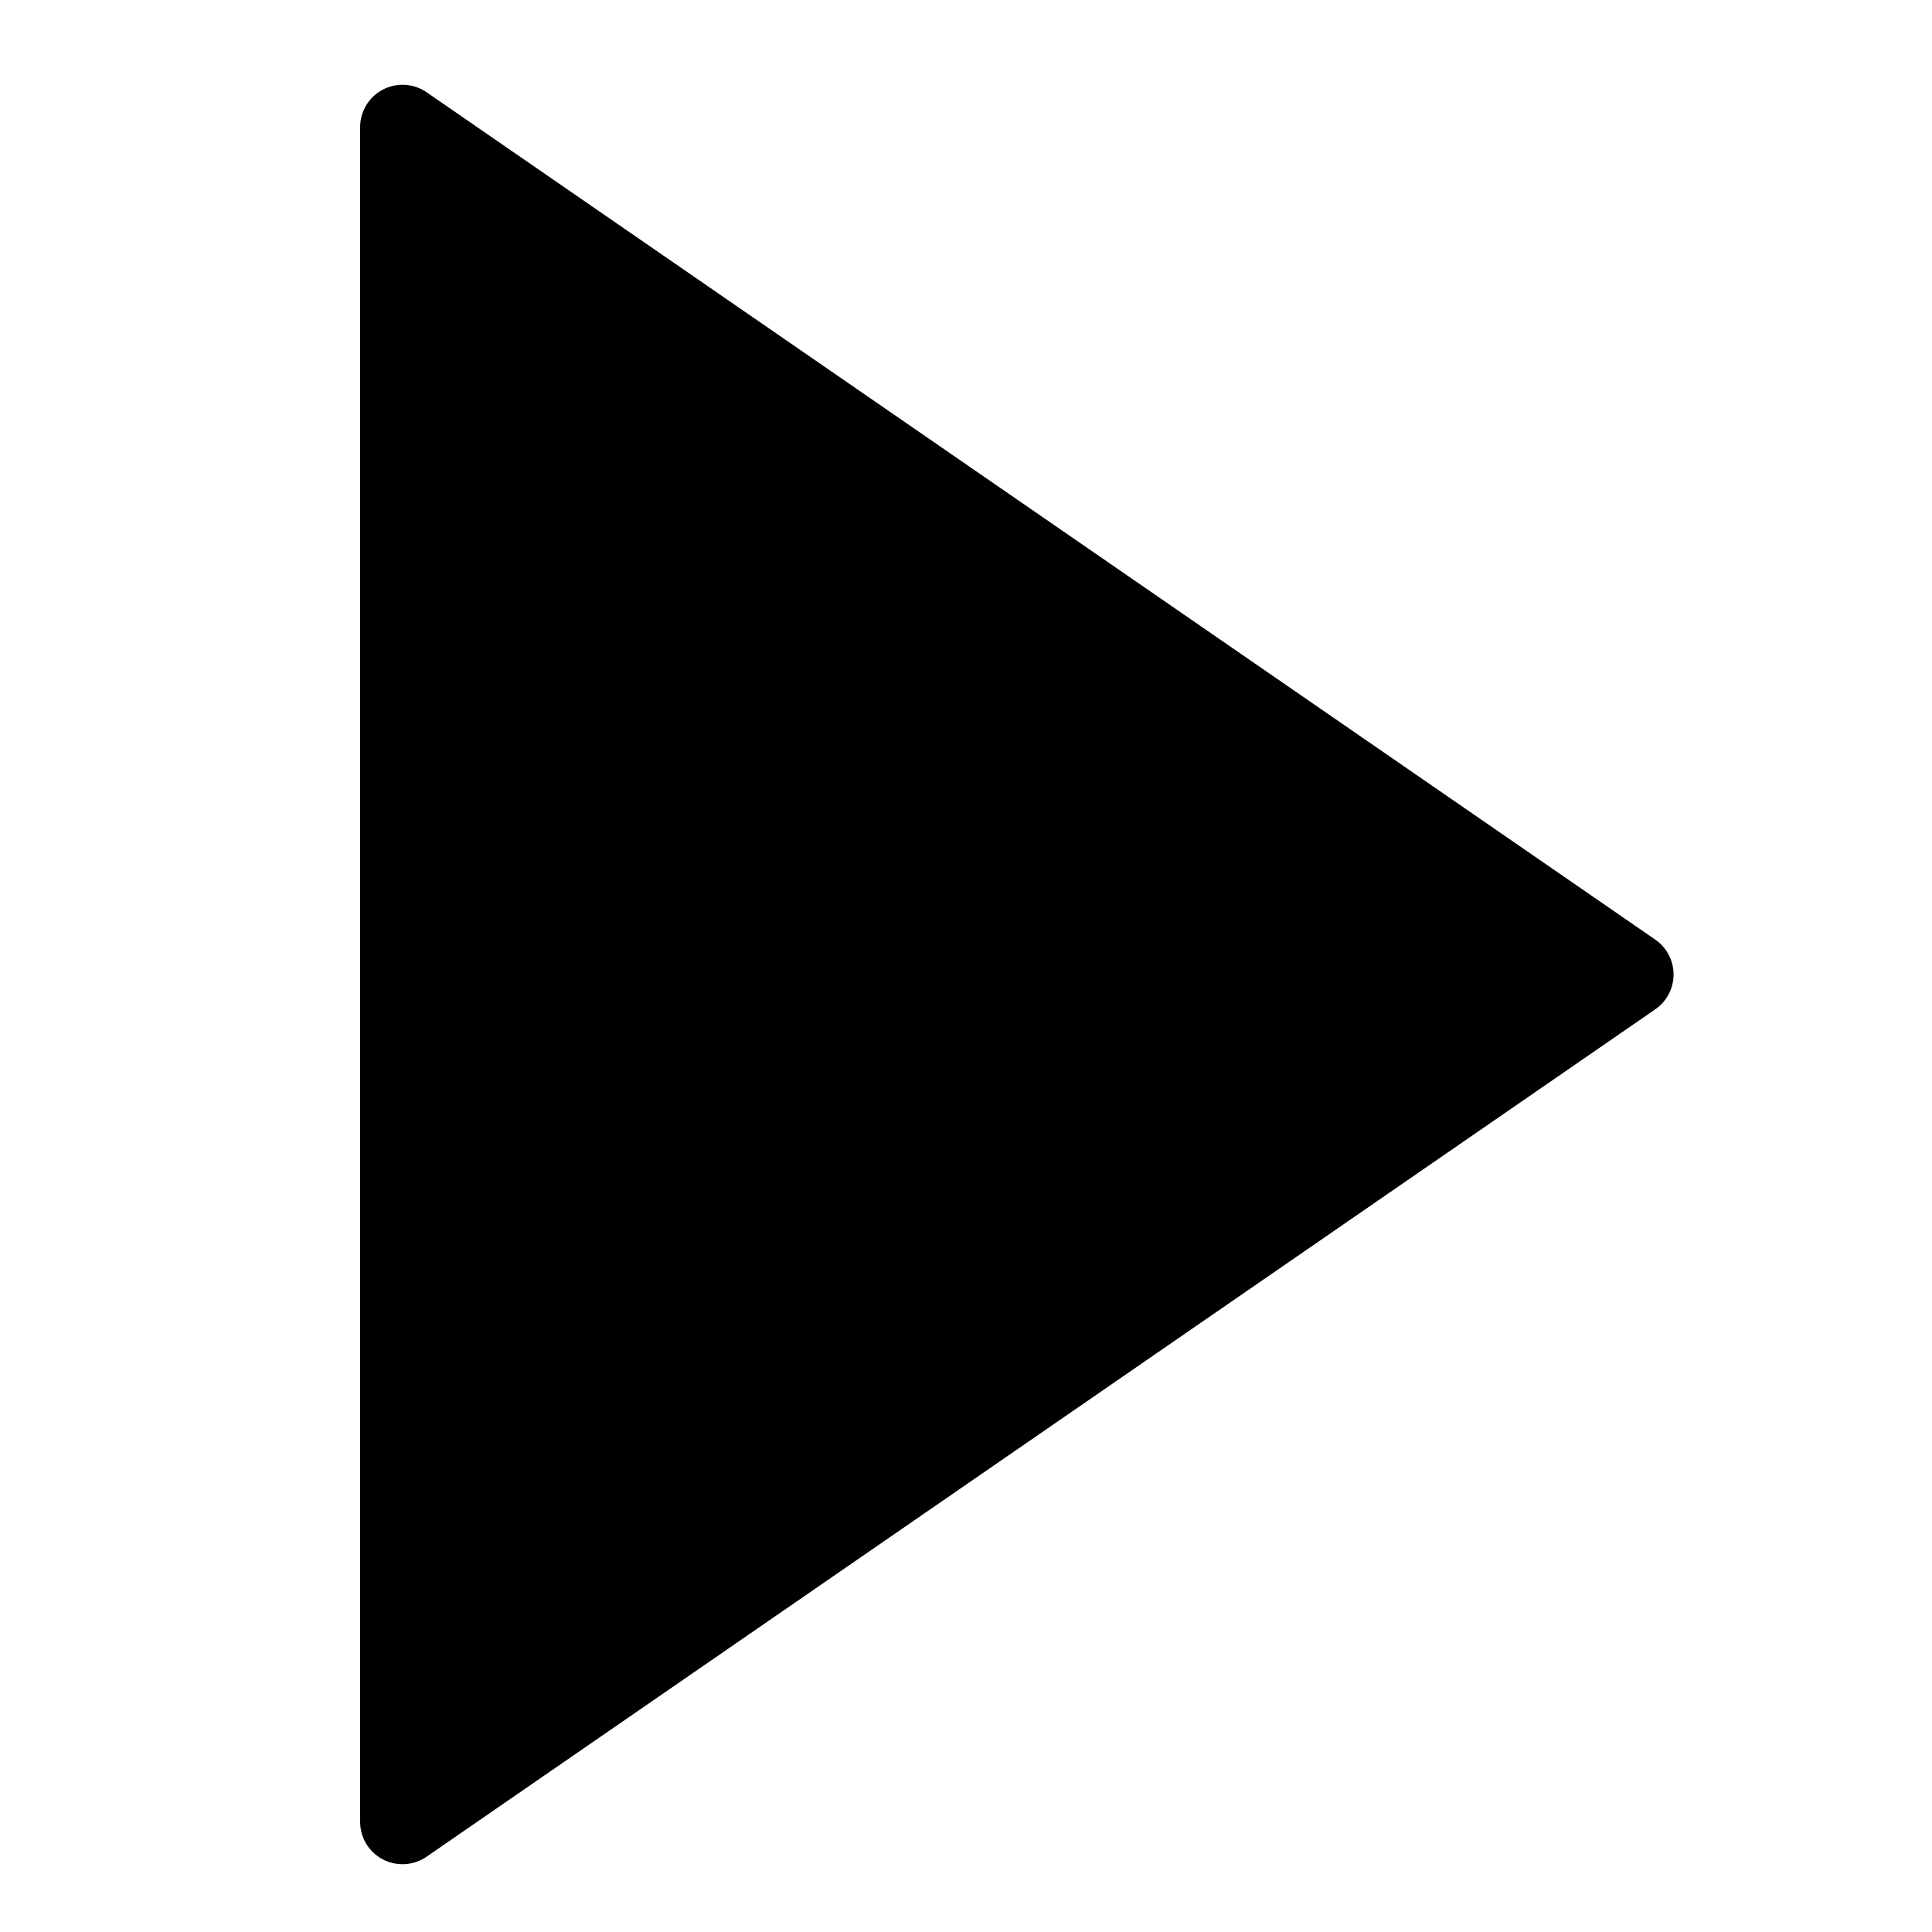
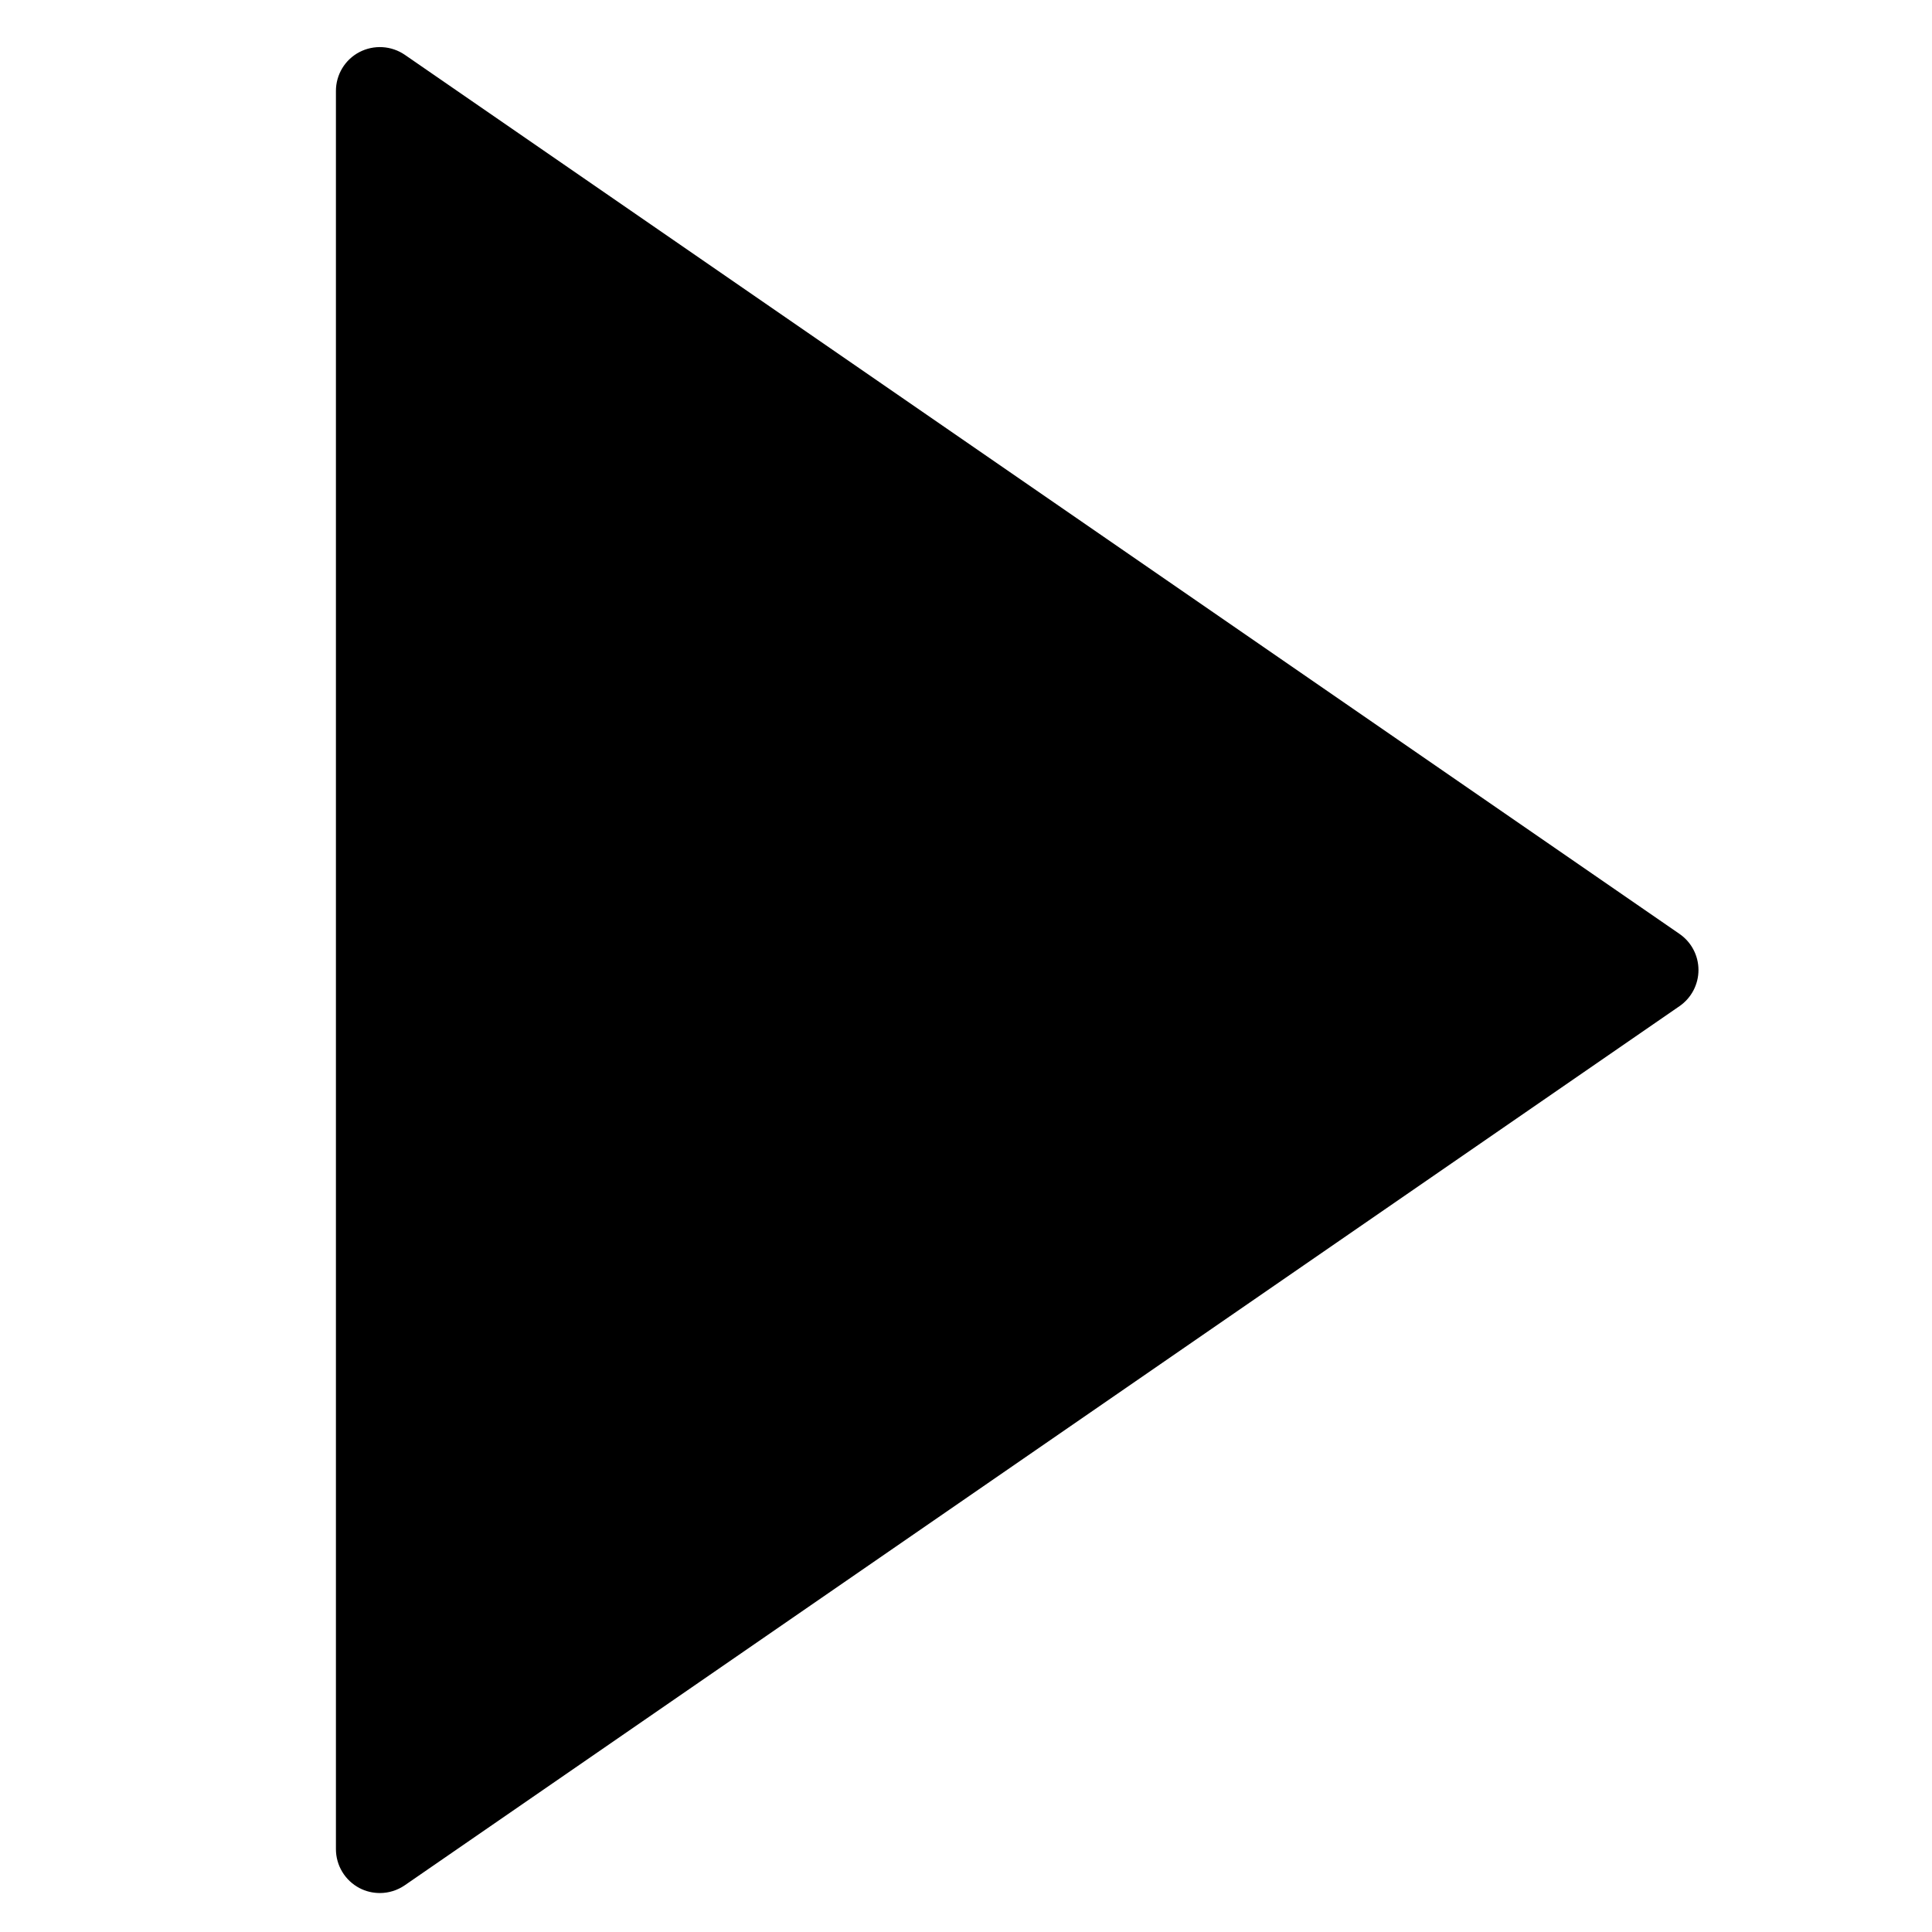
- <svg xmlns="http://www.w3.org/2000/svg" version="1.1" id="Capa_1" x="0px" y="0px" viewBox="-3 -38 45.6 45.6" xml:space="preserve" width="24" height="24">
+ <svg xmlns="http://www.w3.org/2000/svg" version="1.1" id="Capa_1" x="0px" y="0px" viewBox="0 0 24 24" xml:space="preserve" width="24" height="24">
  <defs id="defs7" />
-   <path d="m 36.068,-15.823 -29,-20 c -0.307,-0.211 -0.705,-0.233 -1.033,-0.062 -0.329,0.173 -0.535,0.513 -0.535,0.885 v 40 c 0,0.372 0.206,0.713 0.535,0.886 0.146,0.076 0.306,0.114 0.465,0.114 0.199,0 0.397,-0.06 0.568,-0.177 l 29,-20 c 0.271,-0.187 0.432,-0.494 0.432,-0.823 0,-0.329 -0.162,-0.636 -0.432,-0.823 z" id="path2" />
+   <path d="M 20.863,11.601 5.029,0.681 c -0.168,-0.115 -0.385,-0.127 -0.564,-0.034 -0.18,0.094 -0.292,0.28 -0.292,0.483 V 22.97 c 0,0.203 0.112,0.389 0.292,0.484 0.08,0.042 0.167,0.062 0.254,0.062 0.109,0 0.217,-0.033 0.31,-0.097 l 15.834,-10.92 c 0.148,-0.102 0.236,-0.27 0.236,-0.449 0,-0.18 -0.088,-0.347 -0.236,-0.449 z" id="path2" style="stroke-width:0.546" />
</svg>
